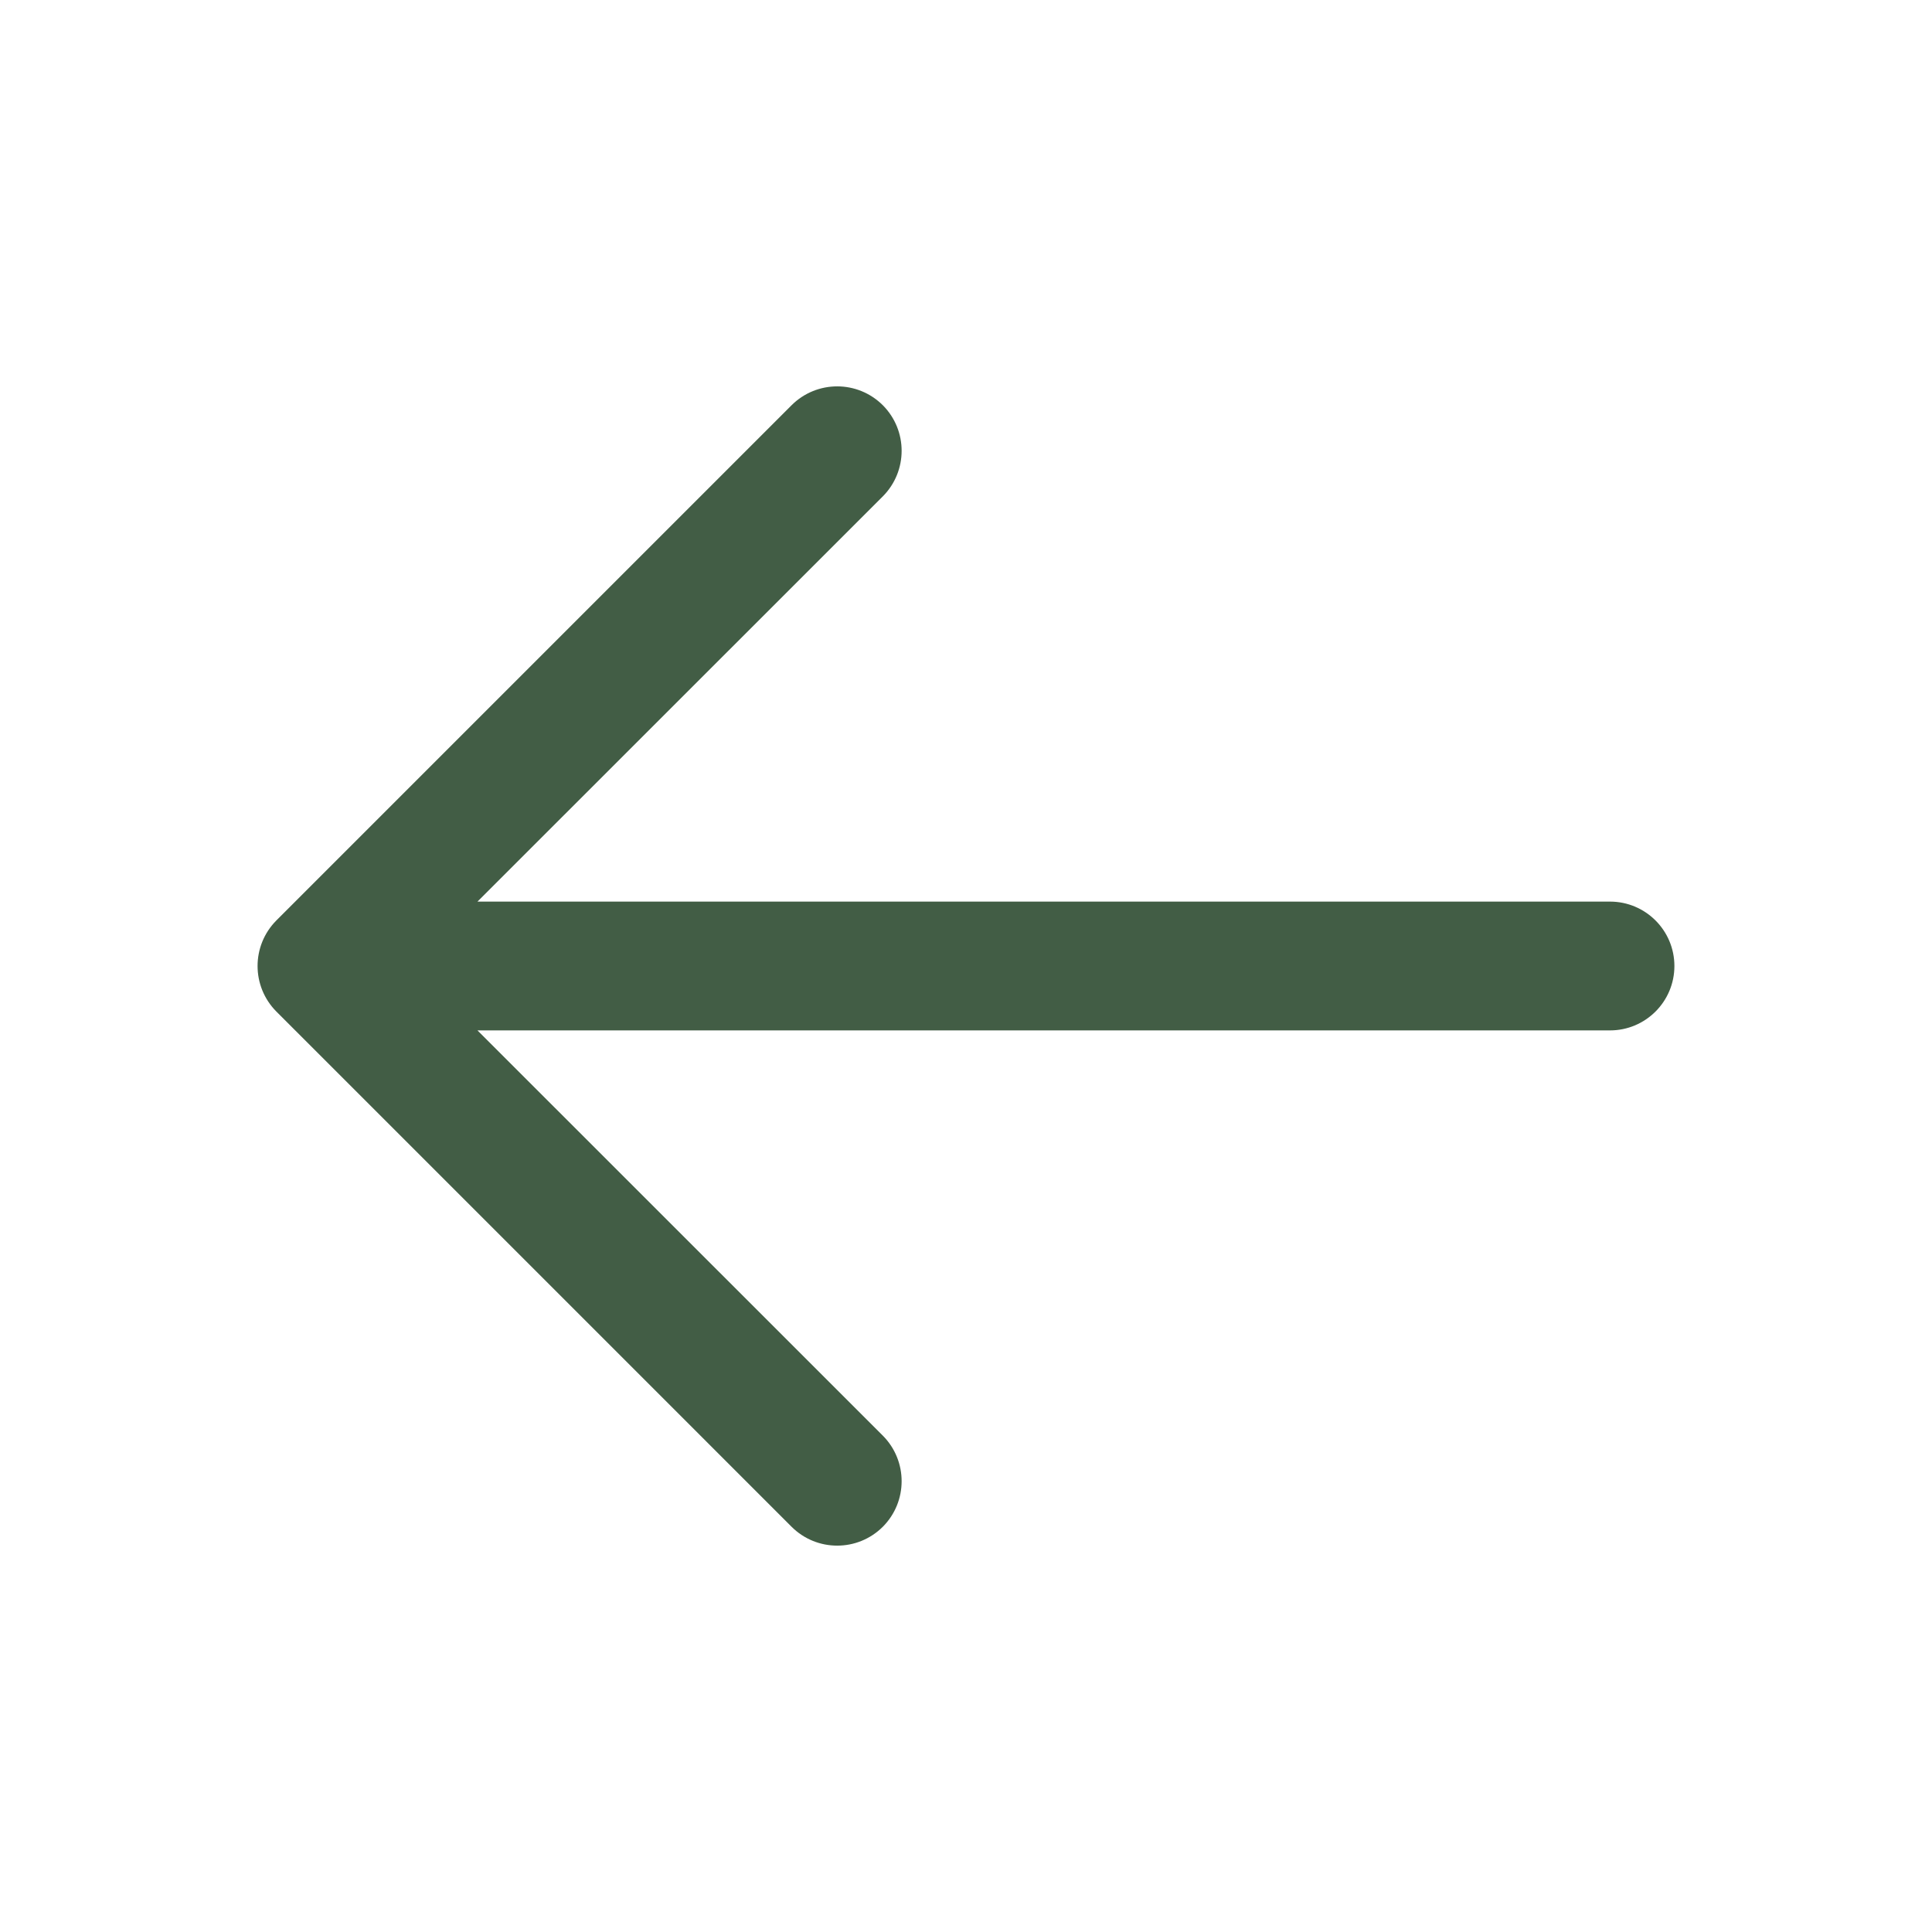
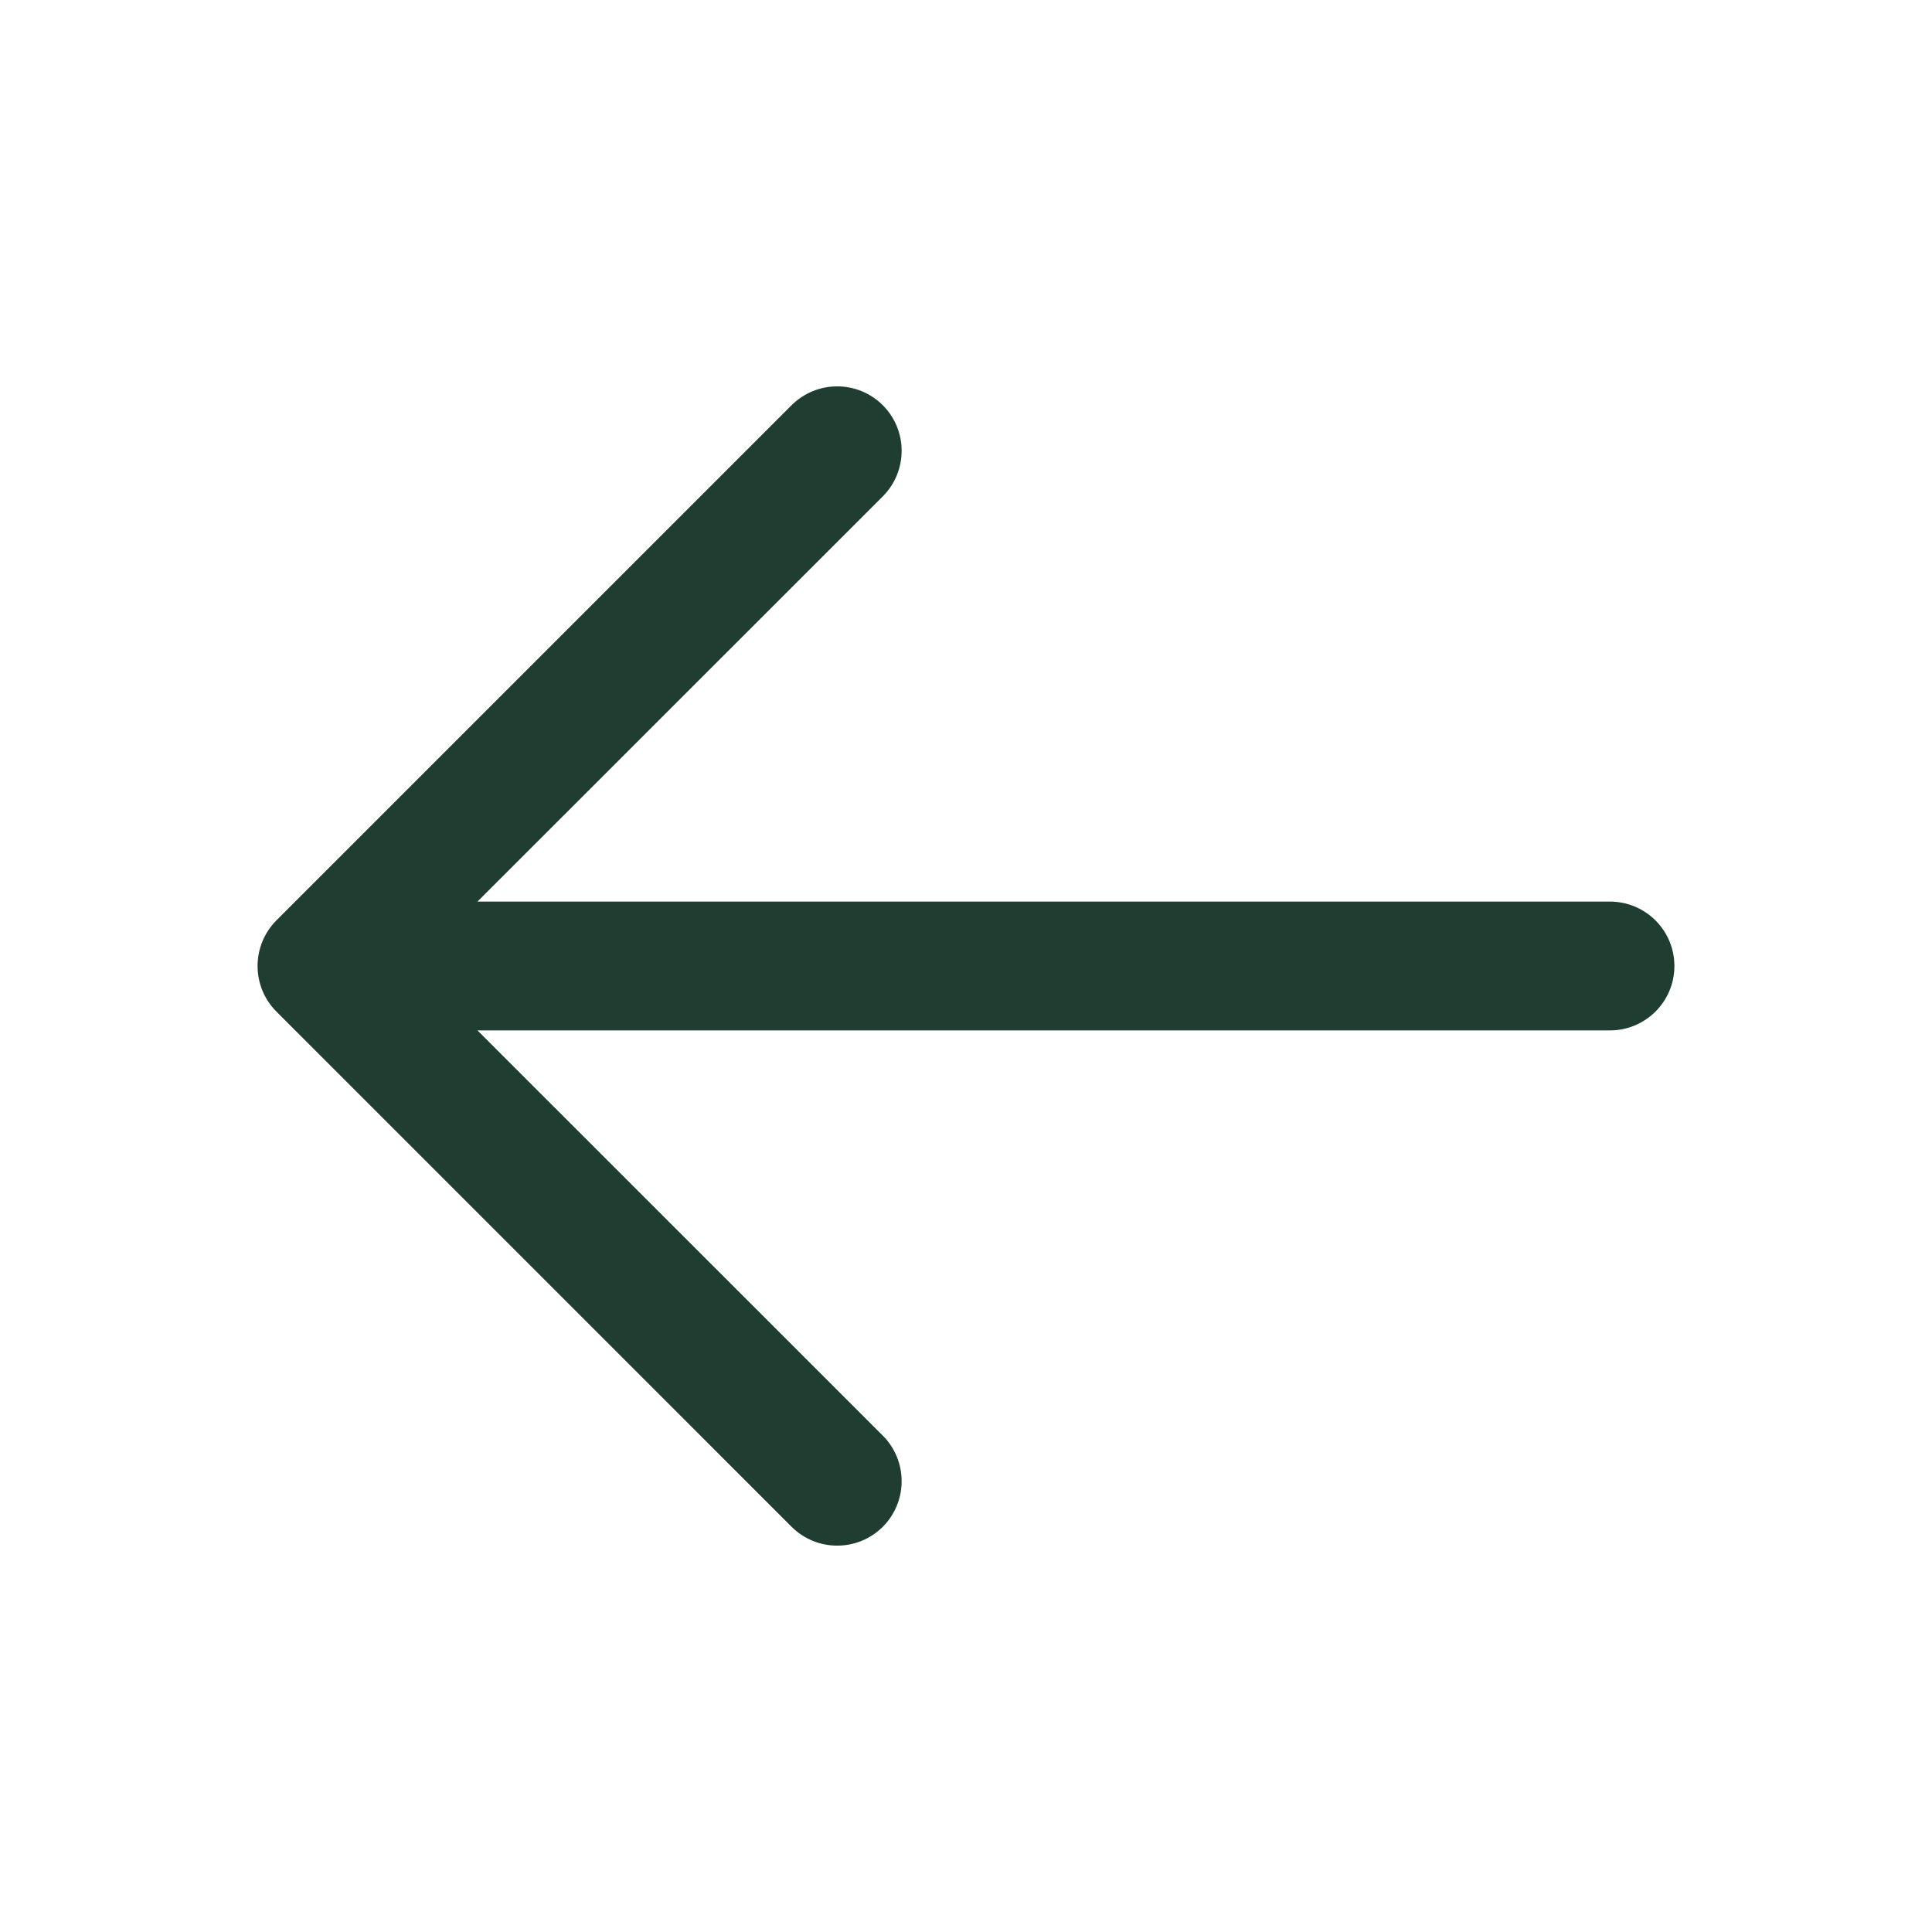
<svg xmlns="http://www.w3.org/2000/svg" width="15" height="15" viewBox="0 0 15 15" fill="none">
-   <path d="M6.854 3.146C7.049 3.342 7.049 3.658 6.854 3.854L3.707 7H12.5C12.776 7 13 7.224 13 7.5C13 7.776 12.776 8 12.5 8H3.707L6.854 11.146C7.049 11.342 7.049 11.658 6.854 11.854C6.658 12.049 6.342 12.049 6.146 11.854L2.146 7.854C1.951 7.658 1.951 7.342 2.146 7.146L6.146 3.146C6.342 2.951 6.658 2.951 6.854 3.146Z" fill="#425D45" fill-rule="evenodd" clip-rule="evenodd" />
+   <path d="M6.854 3.146C7.049 3.342 7.049 3.658 6.854 3.854L3.707 7H12.5C12.776 7 13 7.224 13 7.5C13 7.776 12.776 8 12.5 8H3.707L6.854 11.146C7.049 11.342 7.049 11.658 6.854 11.854C6.658 12.049 6.342 12.049 6.146 11.854L2.146 7.854C1.951 7.658 1.951 7.342 2.146 7.146L6.146 3.146C6.342 2.951 6.658 2.951 6.854 3.146Z" fill="#1F3D31" fill-rule="evenodd" clip-rule="evenodd" />
</svg>
